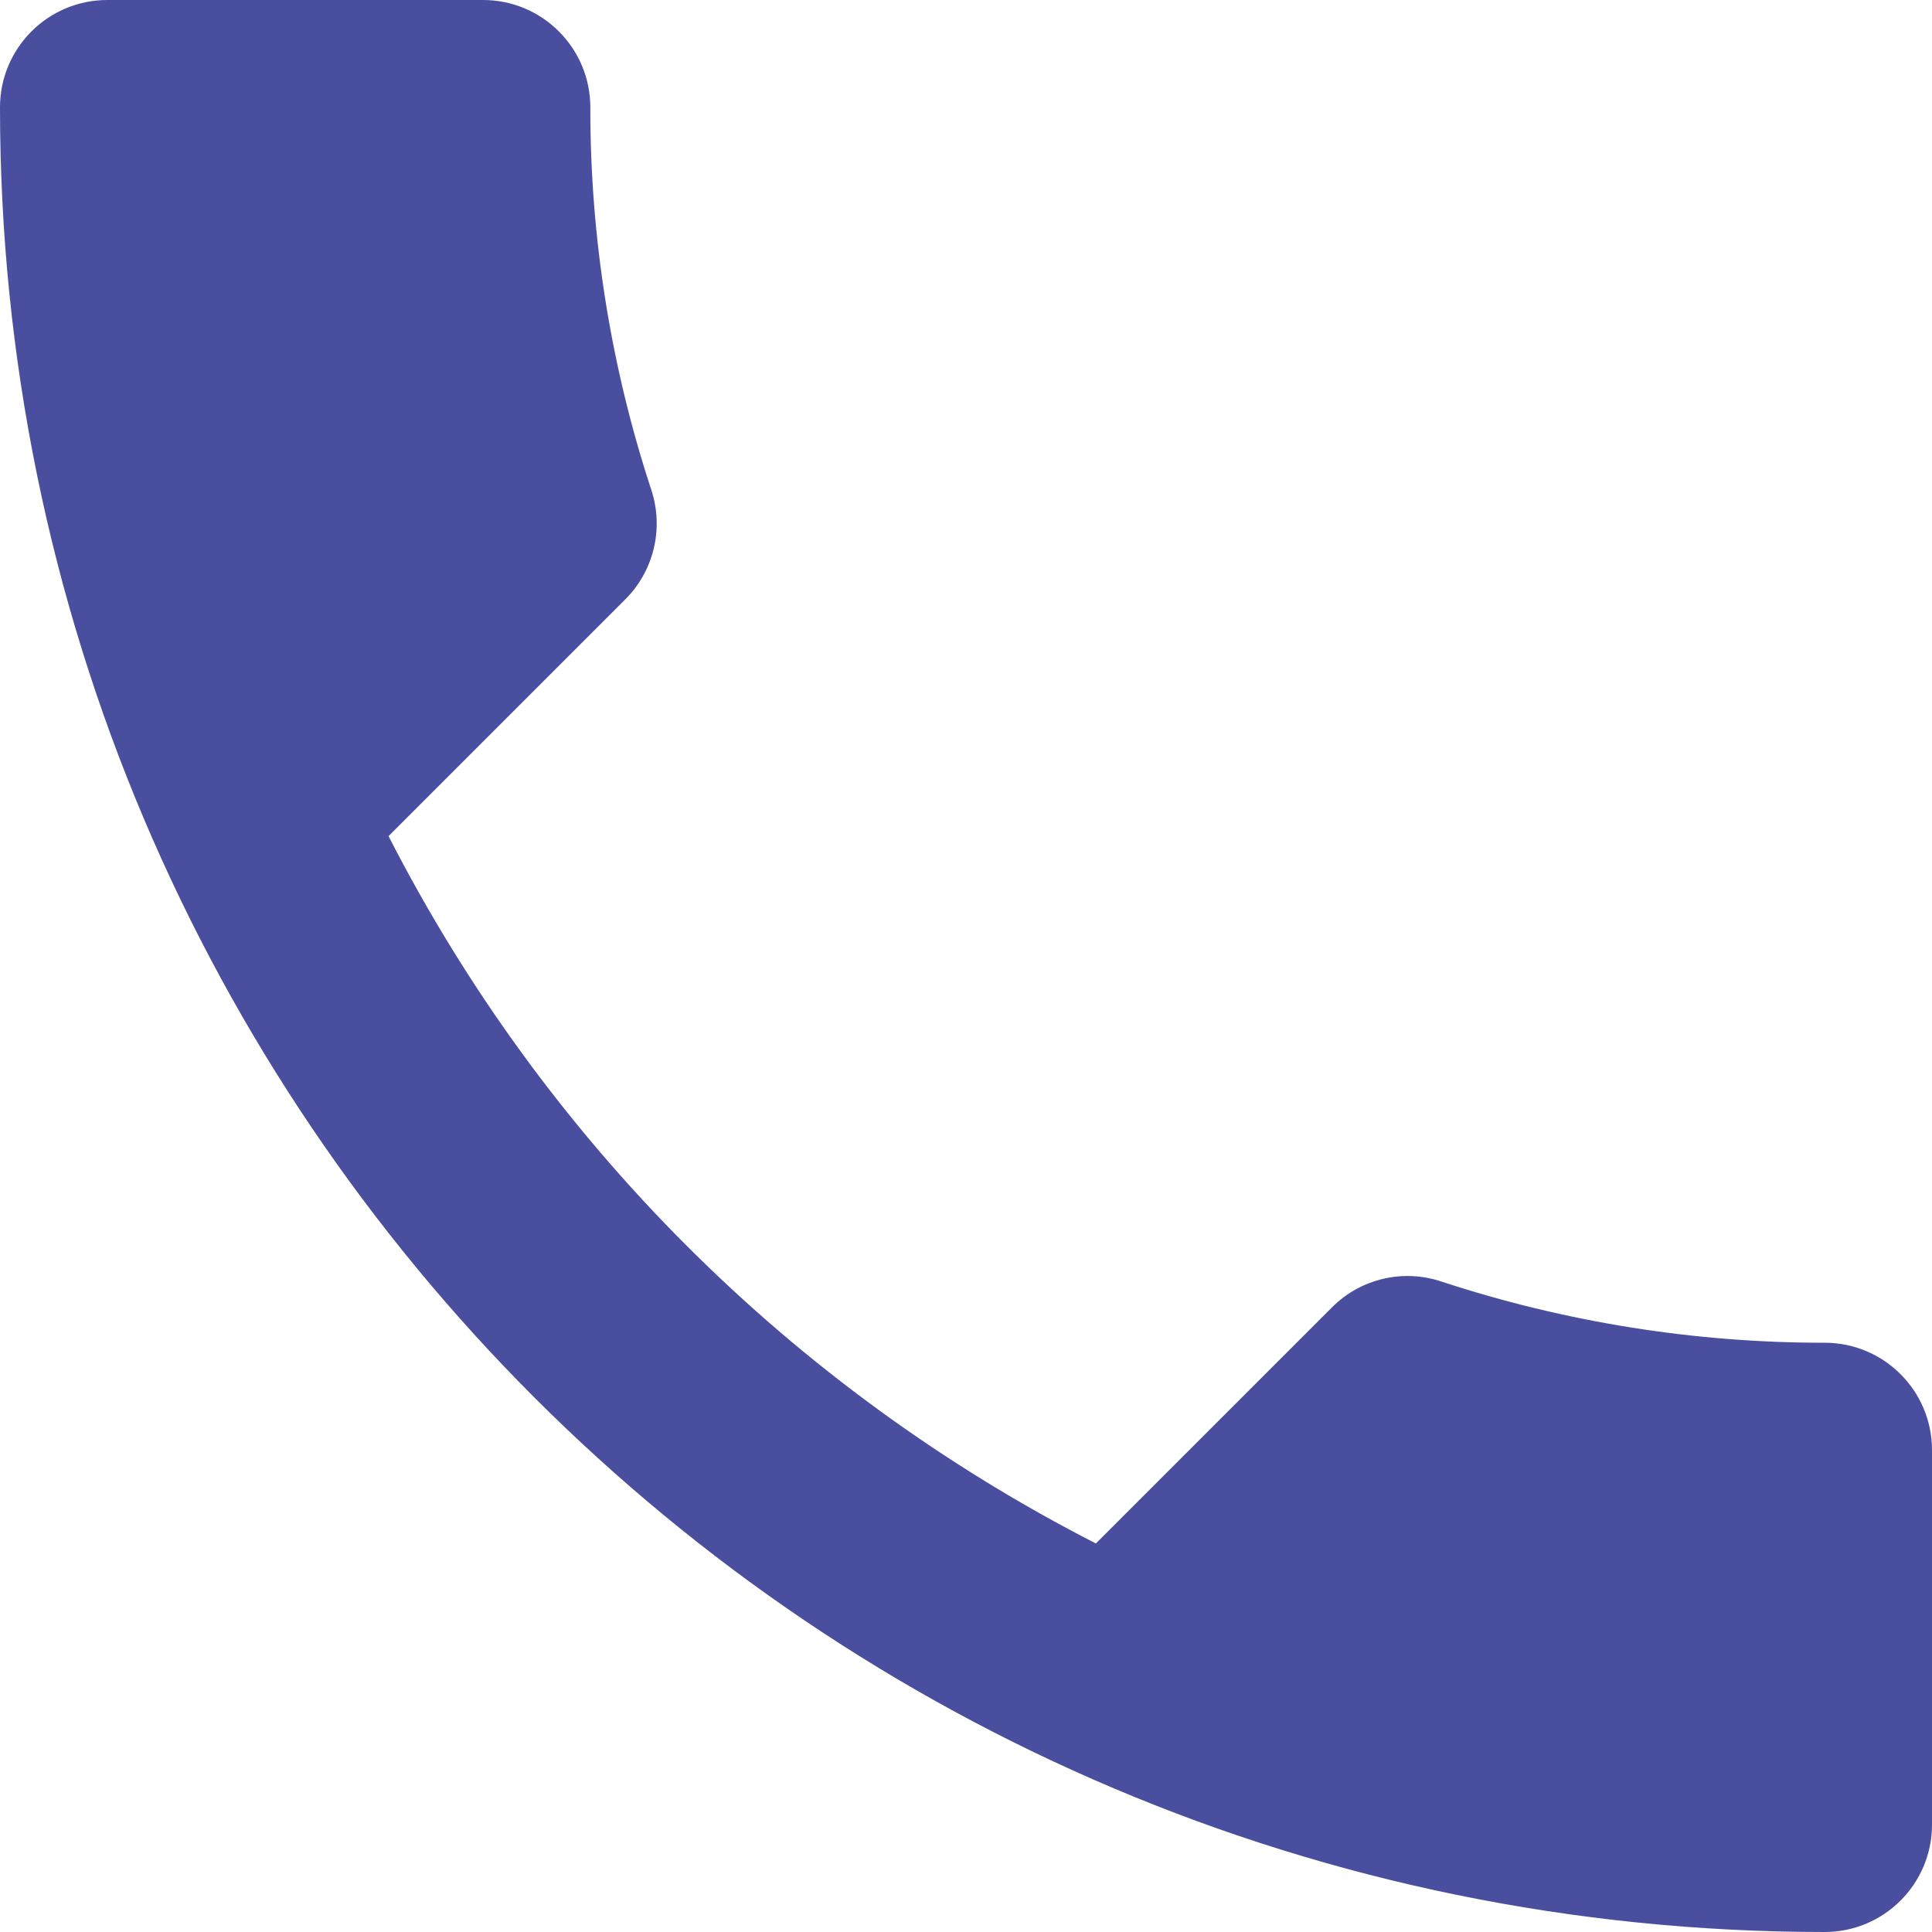
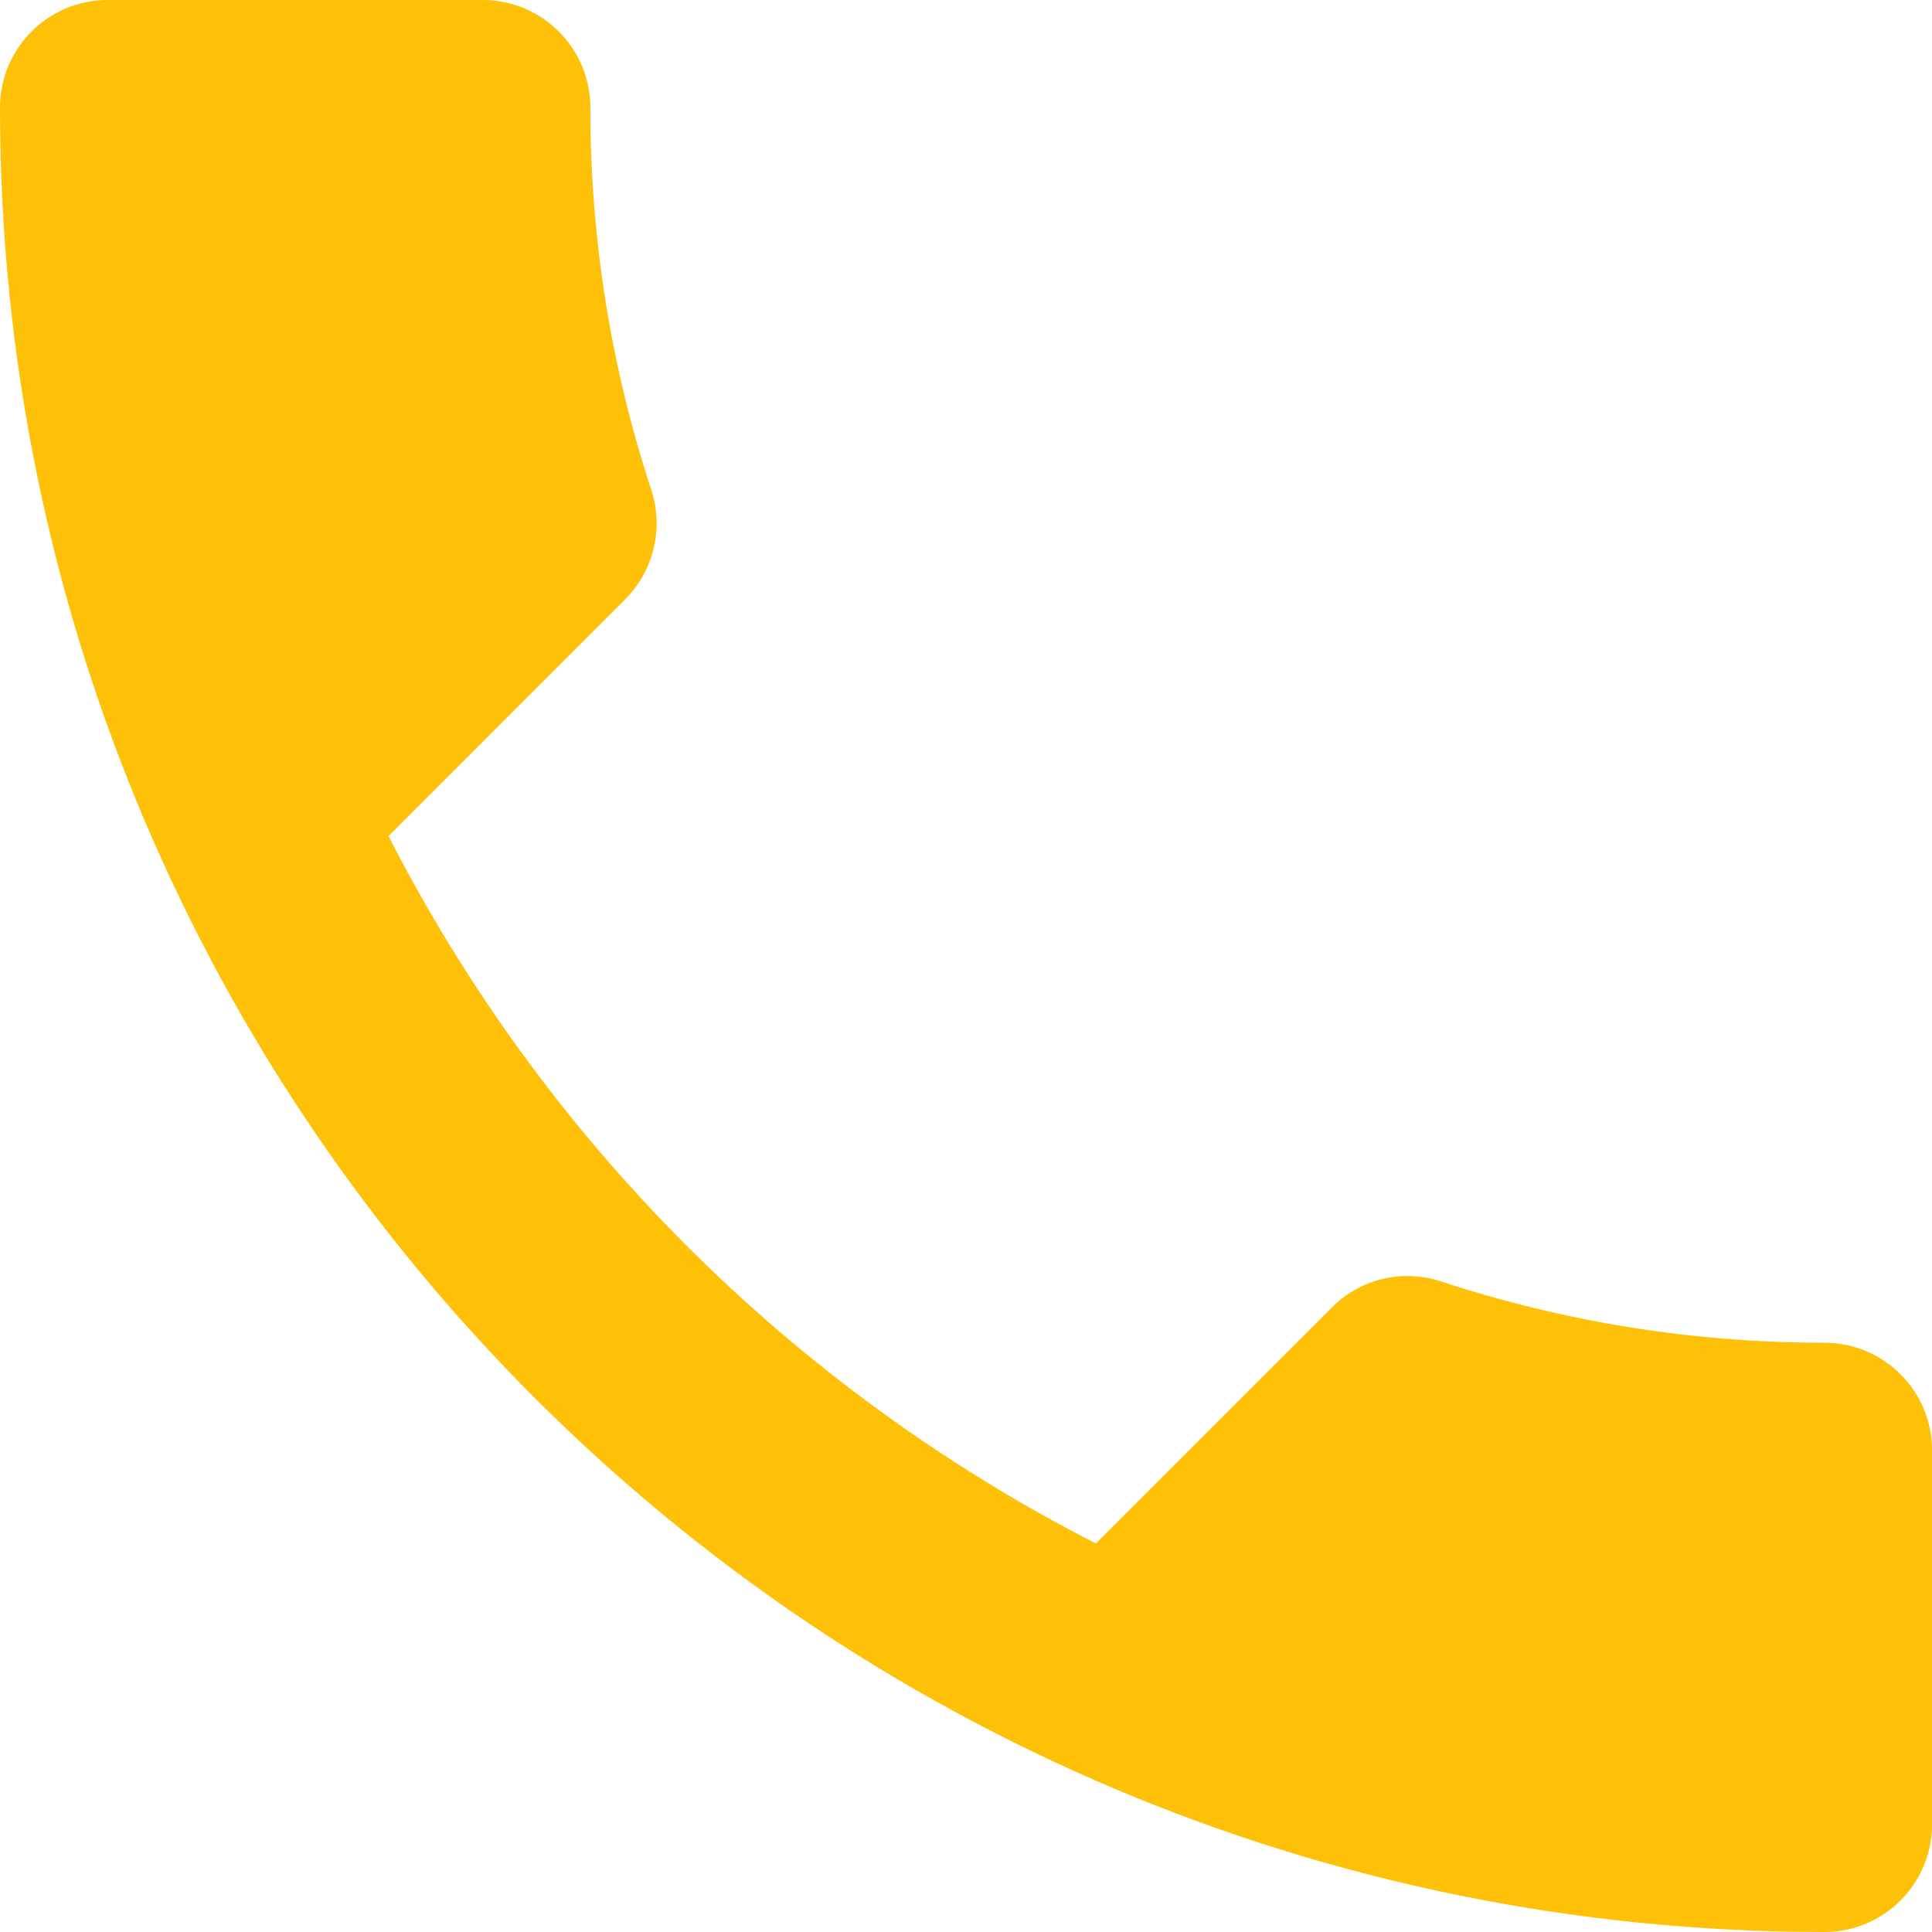
- <svg xmlns="http://www.w3.org/2000/svg" width="18" height="18" viewBox="0 0 18 18">
-   <path id="ic_call_24px" d="M6.62,10.79a15.149,15.149,0,0,0,6.59,6.59l2.2-2.2a.994.994,0,0,1,1.02-.24,11.407,11.407,0,0,0,3.57.57,1,1,0,0,1,1,1V20a1,1,0,0,1-1,1A17,17,0,0,1,3,4,1,1,0,0,1,4,3H7.5a1,1,0,0,1,1,1,11.36,11.36,0,0,0,.57,3.57,1,1,0,0,1-.25,1.02Z" transform="translate(-3 -3)" fill="#494e9f" />
+ <svg xmlns="http://www.w3.org/2000/svg" width="35.727" height="35.727" viewBox="0 0 35.727 35.727">
+   <path id="ic_call_24px" d="M10.185,18.462a30.067,30.067,0,0,0,13.08,13.08l4.367-4.367a1.973,1.973,0,0,1,2.025-.476,22.641,22.641,0,0,0,7.086,1.131,1.991,1.991,0,0,1,1.985,1.985v6.927a1.991,1.991,0,0,1-1.985,1.985A33.739,33.739,0,0,1,3,4.985,1.991,1.991,0,0,1,4.985,3h6.947a1.991,1.991,0,0,1,1.985,1.985,22.548,22.548,0,0,0,1.131,7.086,1.992,1.992,0,0,1-.5,2.025Z" transform="translate(-3 -3)" fill="#ffc107" />
</svg>
